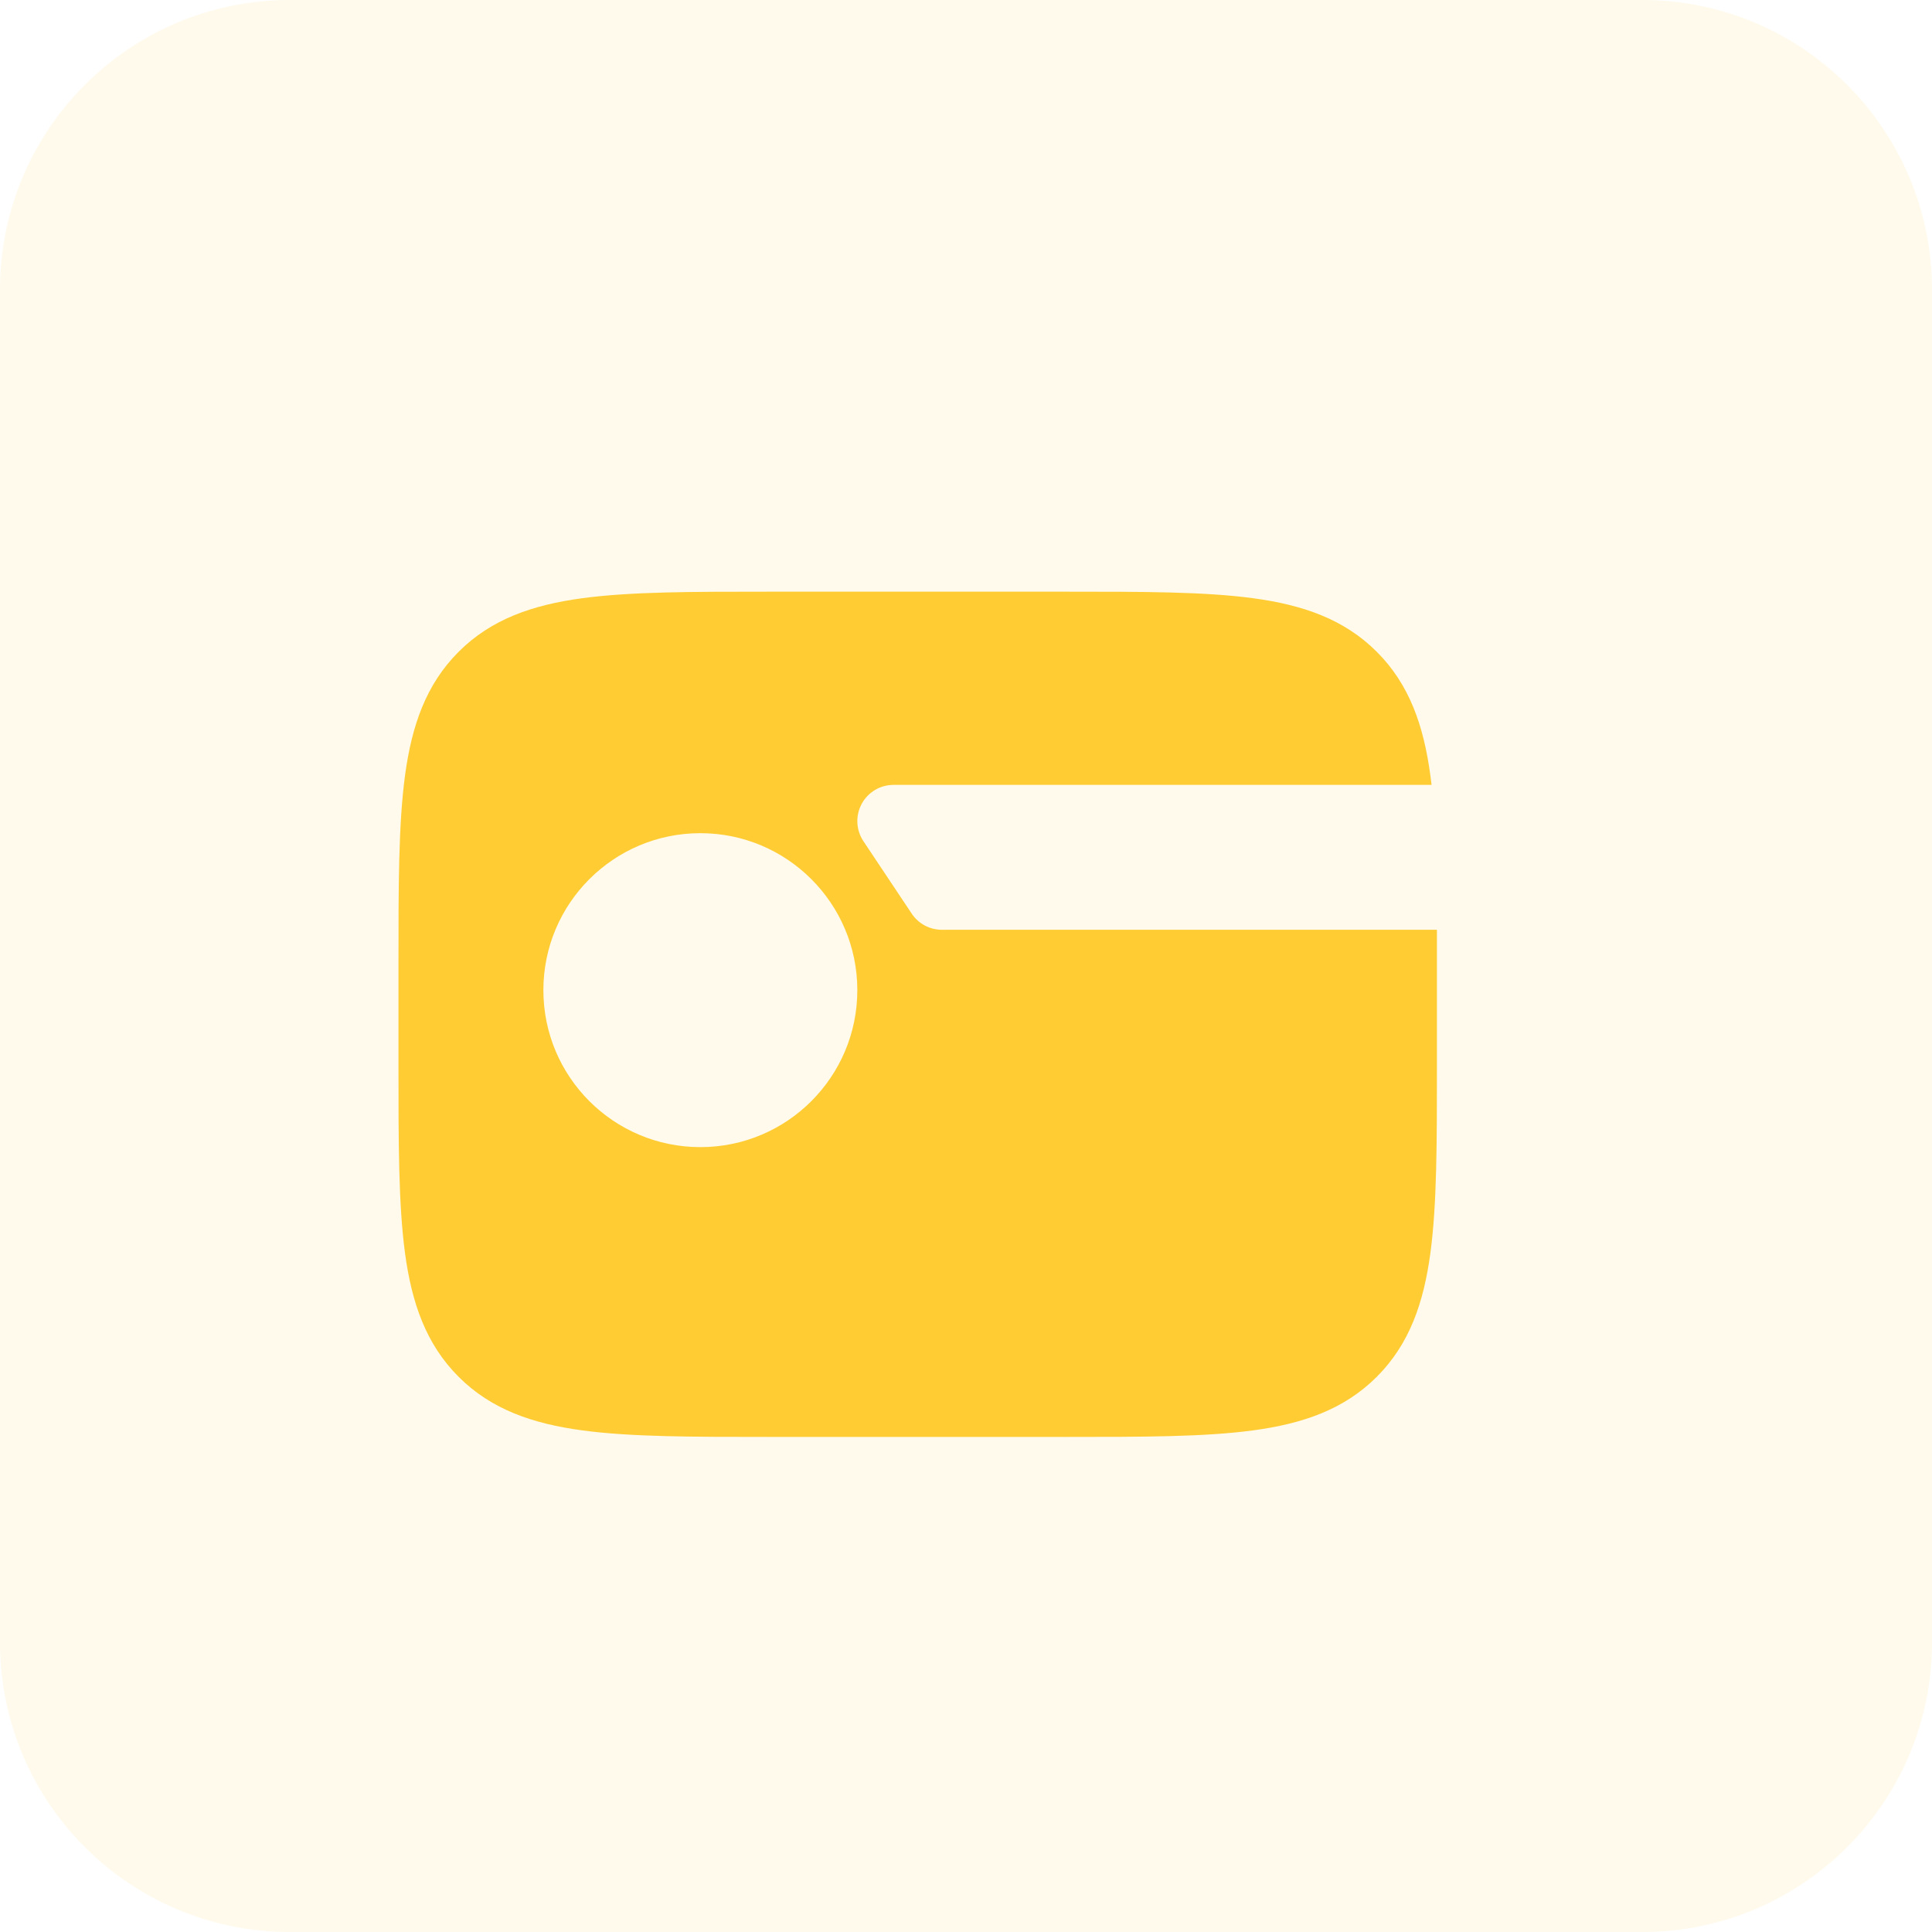
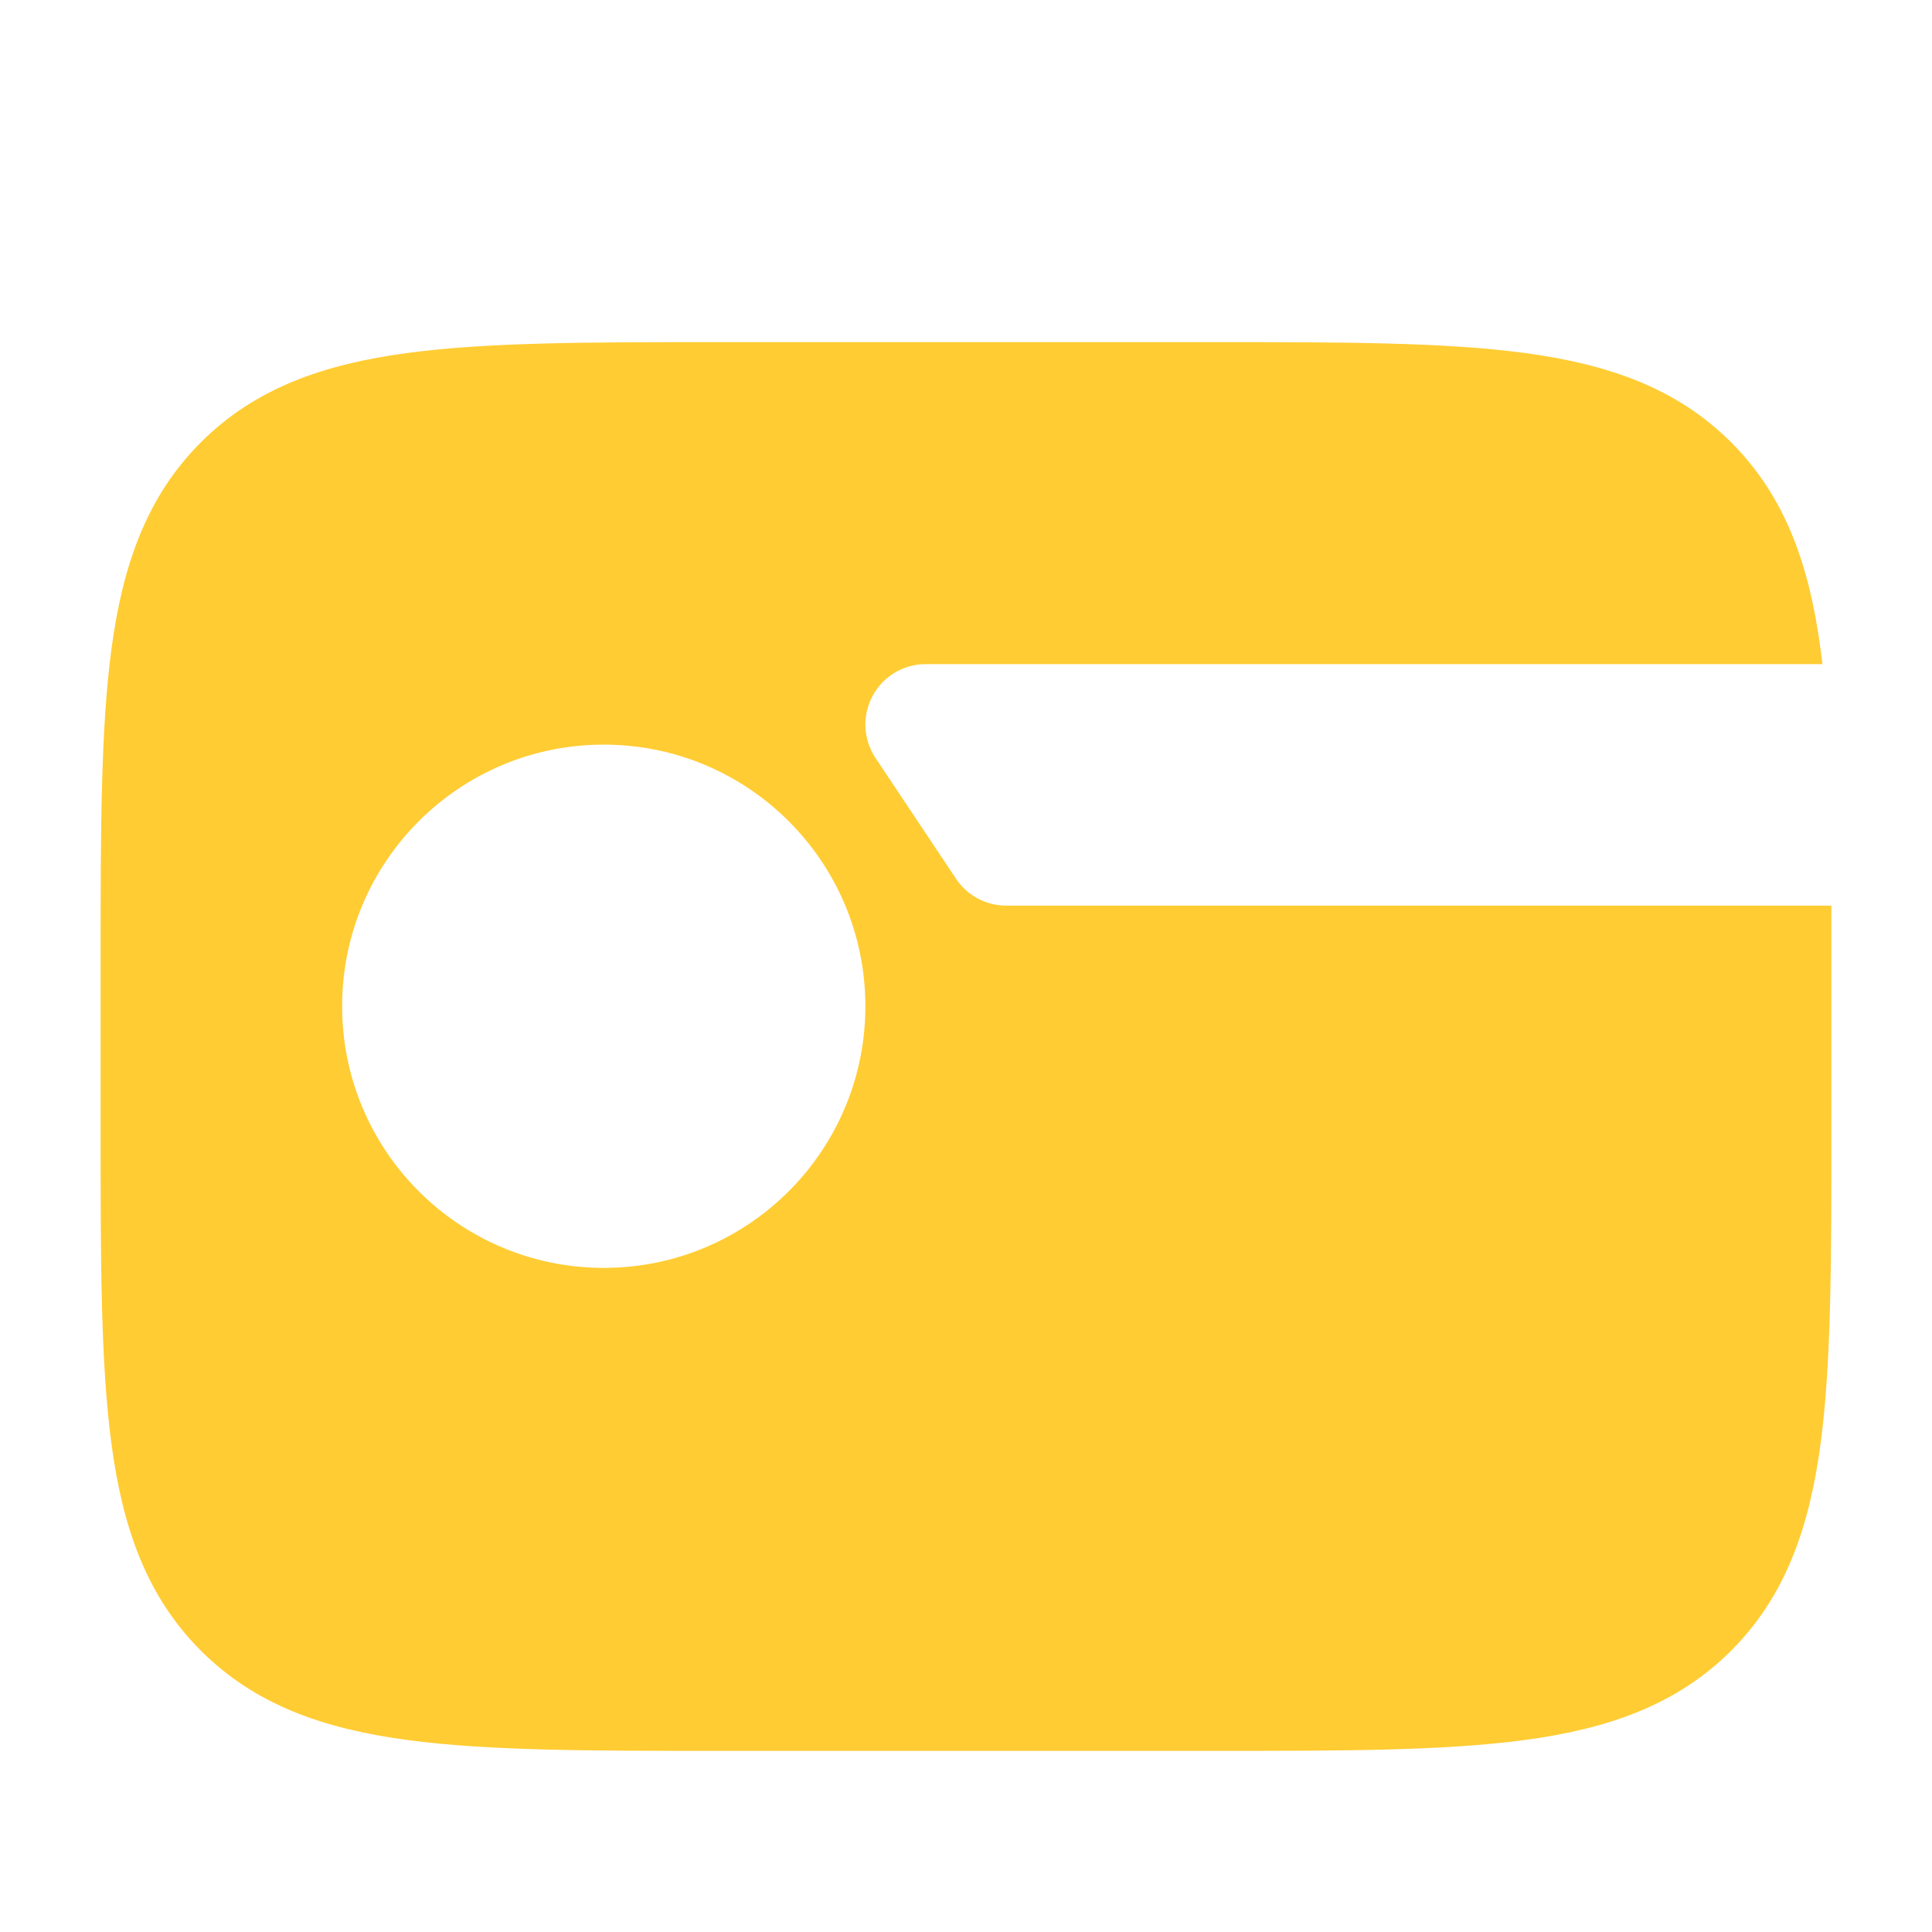
- <svg xmlns="http://www.w3.org/2000/svg" width="40" height="40" viewBox="0 0 40 40" fill="none">
-   <rect width="40" height="40" rx="6" fill="#FFFAEB" />
-   <path fill-rule="evenodd" clip-rule="evenodd" d="M22.056 12.25C23.658 12.25 24.937 12.25 25.94 12.385C26.977 12.524 27.83 12.82 28.505 13.495C29.18 14.17 29.476 15.023 29.615 16.06C29.624 16.122 29.631 16.186 29.639 16.25H18.5C18.223 16.25 17.969 16.402 17.839 16.646C17.708 16.89 17.723 17.186 17.876 17.416L18.876 18.916C19.015 19.125 19.249 19.25 19.5 19.25H29.75C29.75 19.471 29.75 19.7 29.75 19.935V22.056C29.75 23.658 29.75 24.937 29.615 25.94C29.476 26.977 29.18 27.83 28.505 28.505C27.83 29.18 26.977 29.476 25.94 29.615C24.937 29.75 23.658 29.75 22.056 29.75H15.944C14.342 29.75 13.063 29.75 12.06 29.615C11.023 29.476 10.17 29.18 9.495 28.505C8.82 27.83 8.524 26.977 8.385 25.94C8.25 24.937 8.25 23.658 8.25 22.056V19.944C8.25 18.342 8.25 17.063 8.385 16.06C8.524 15.023 8.82 14.17 9.495 13.495C10.17 12.82 11.023 12.524 12.06 12.385C13.063 12.25 14.342 12.25 15.944 12.25H22.056ZM14.5 17.25C12.705 17.25 11.25 18.705 11.25 20.5C11.25 22.295 12.705 23.75 14.5 23.75C16.295 23.75 17.75 22.295 17.75 20.5C17.75 18.705 16.295 17.25 14.5 17.25Z" fill="#FFCC33" />
+ <svg xmlns="http://www.w3.org/2000/svg" width="24" height="24" viewBox="0 0 24 24" fill="none">
+   <path fill-rule="evenodd" clip-rule="evenodd" d="M15.056 4.25C16.658 4.25 17.937 4.25 18.94 4.385C19.977 4.524 20.83 4.82 21.505 5.495C22.18 6.17 22.476 7.023 22.615 8.06C22.624 8.122 22.631 8.185 22.639 8.25H11.5C11.223 8.25 10.969 8.402 10.839 8.646C10.708 8.89 10.723 9.186 10.876 9.416L11.876 10.916C12.015 11.125 12.249 11.25 12.5 11.25H22.75C22.75 11.472 22.75 11.7 22.75 11.935V14.056C22.75 15.658 22.75 16.937 22.615 17.94C22.476 18.977 22.18 19.83 21.505 20.505C20.83 21.18 19.977 21.476 18.94 21.615C17.937 21.75 16.658 21.75 15.056 21.75H8.944C7.342 21.75 6.063 21.75 5.06 21.615C4.023 21.476 3.17 21.18 2.495 20.505C1.82 19.83 1.524 18.977 1.385 17.94C1.25 16.937 1.25 15.658 1.25 14.056V11.944C1.25 10.342 1.25 9.063 1.385 8.06C1.524 7.023 1.82 6.17 2.495 5.495C3.17 4.82 4.023 4.524 5.06 4.385C6.063 4.25 7.342 4.25 8.944 4.25H15.056ZM7.5 9.25C5.705 9.25 4.25 10.705 4.25 12.5C4.25 14.295 5.705 15.75 7.5 15.75C9.295 15.75 10.75 14.295 10.75 12.5C10.75 10.705 9.295 9.25 7.5 9.25Z" fill="#FFCC33" />
</svg>
